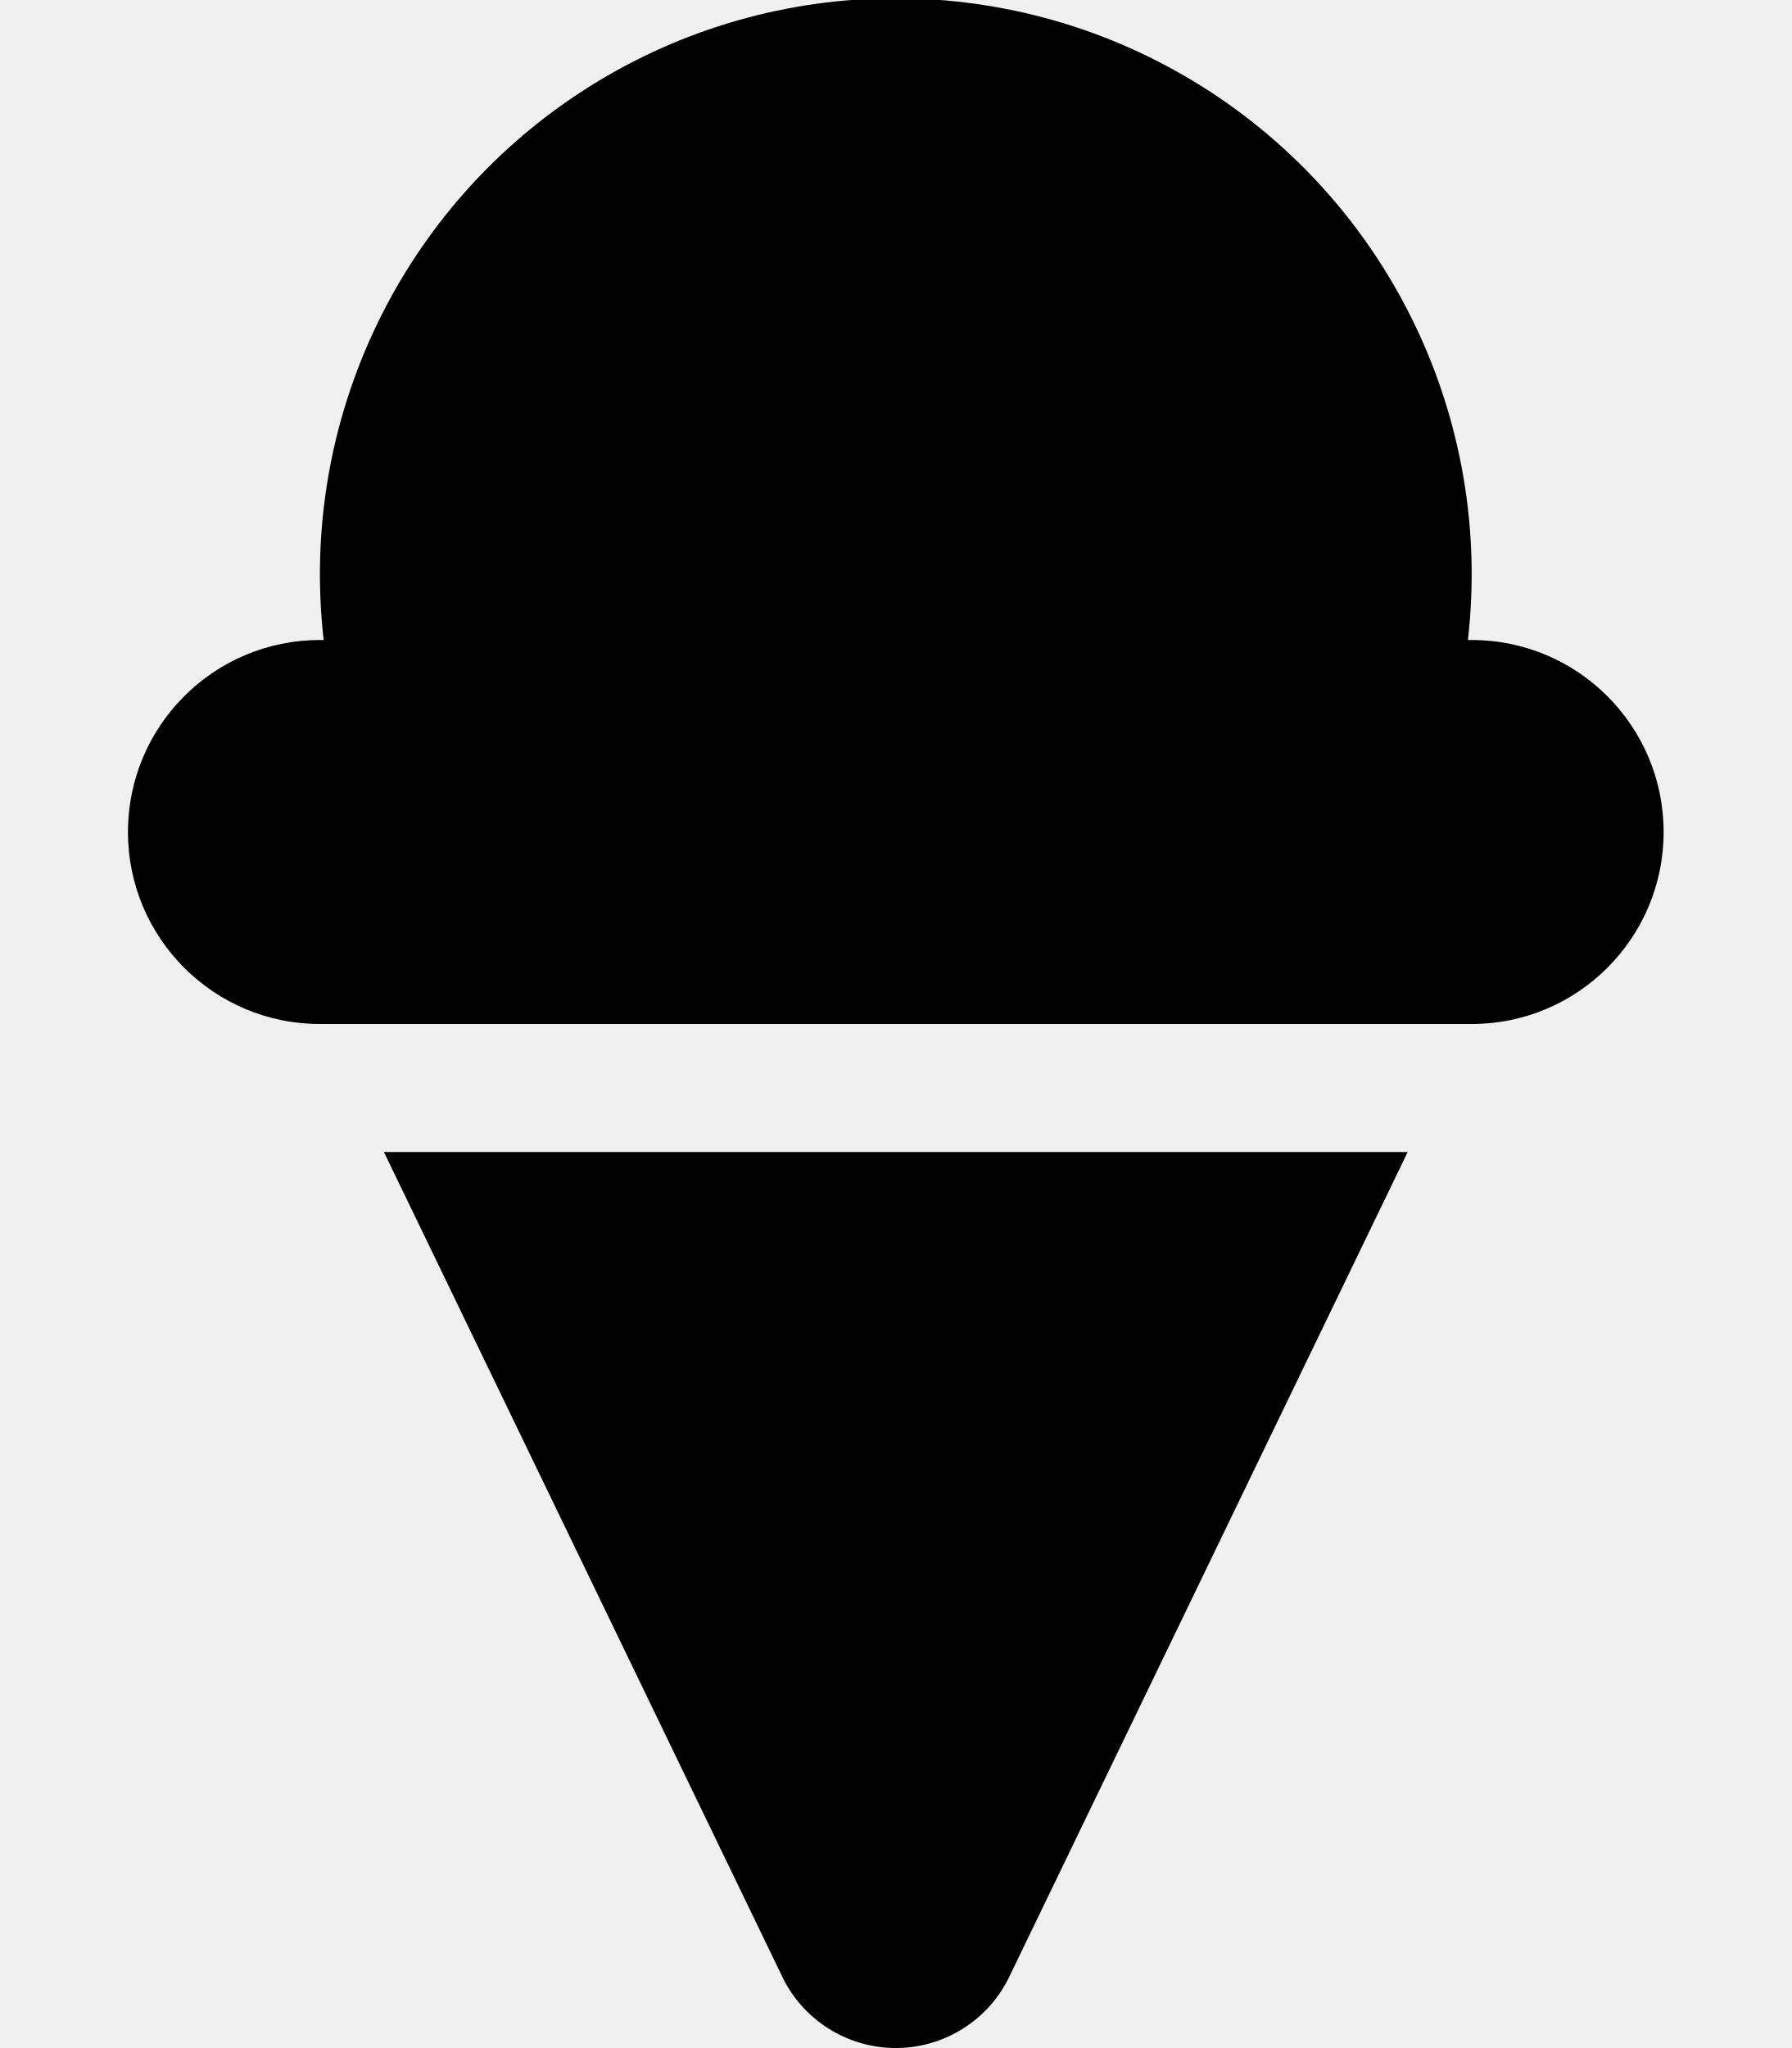
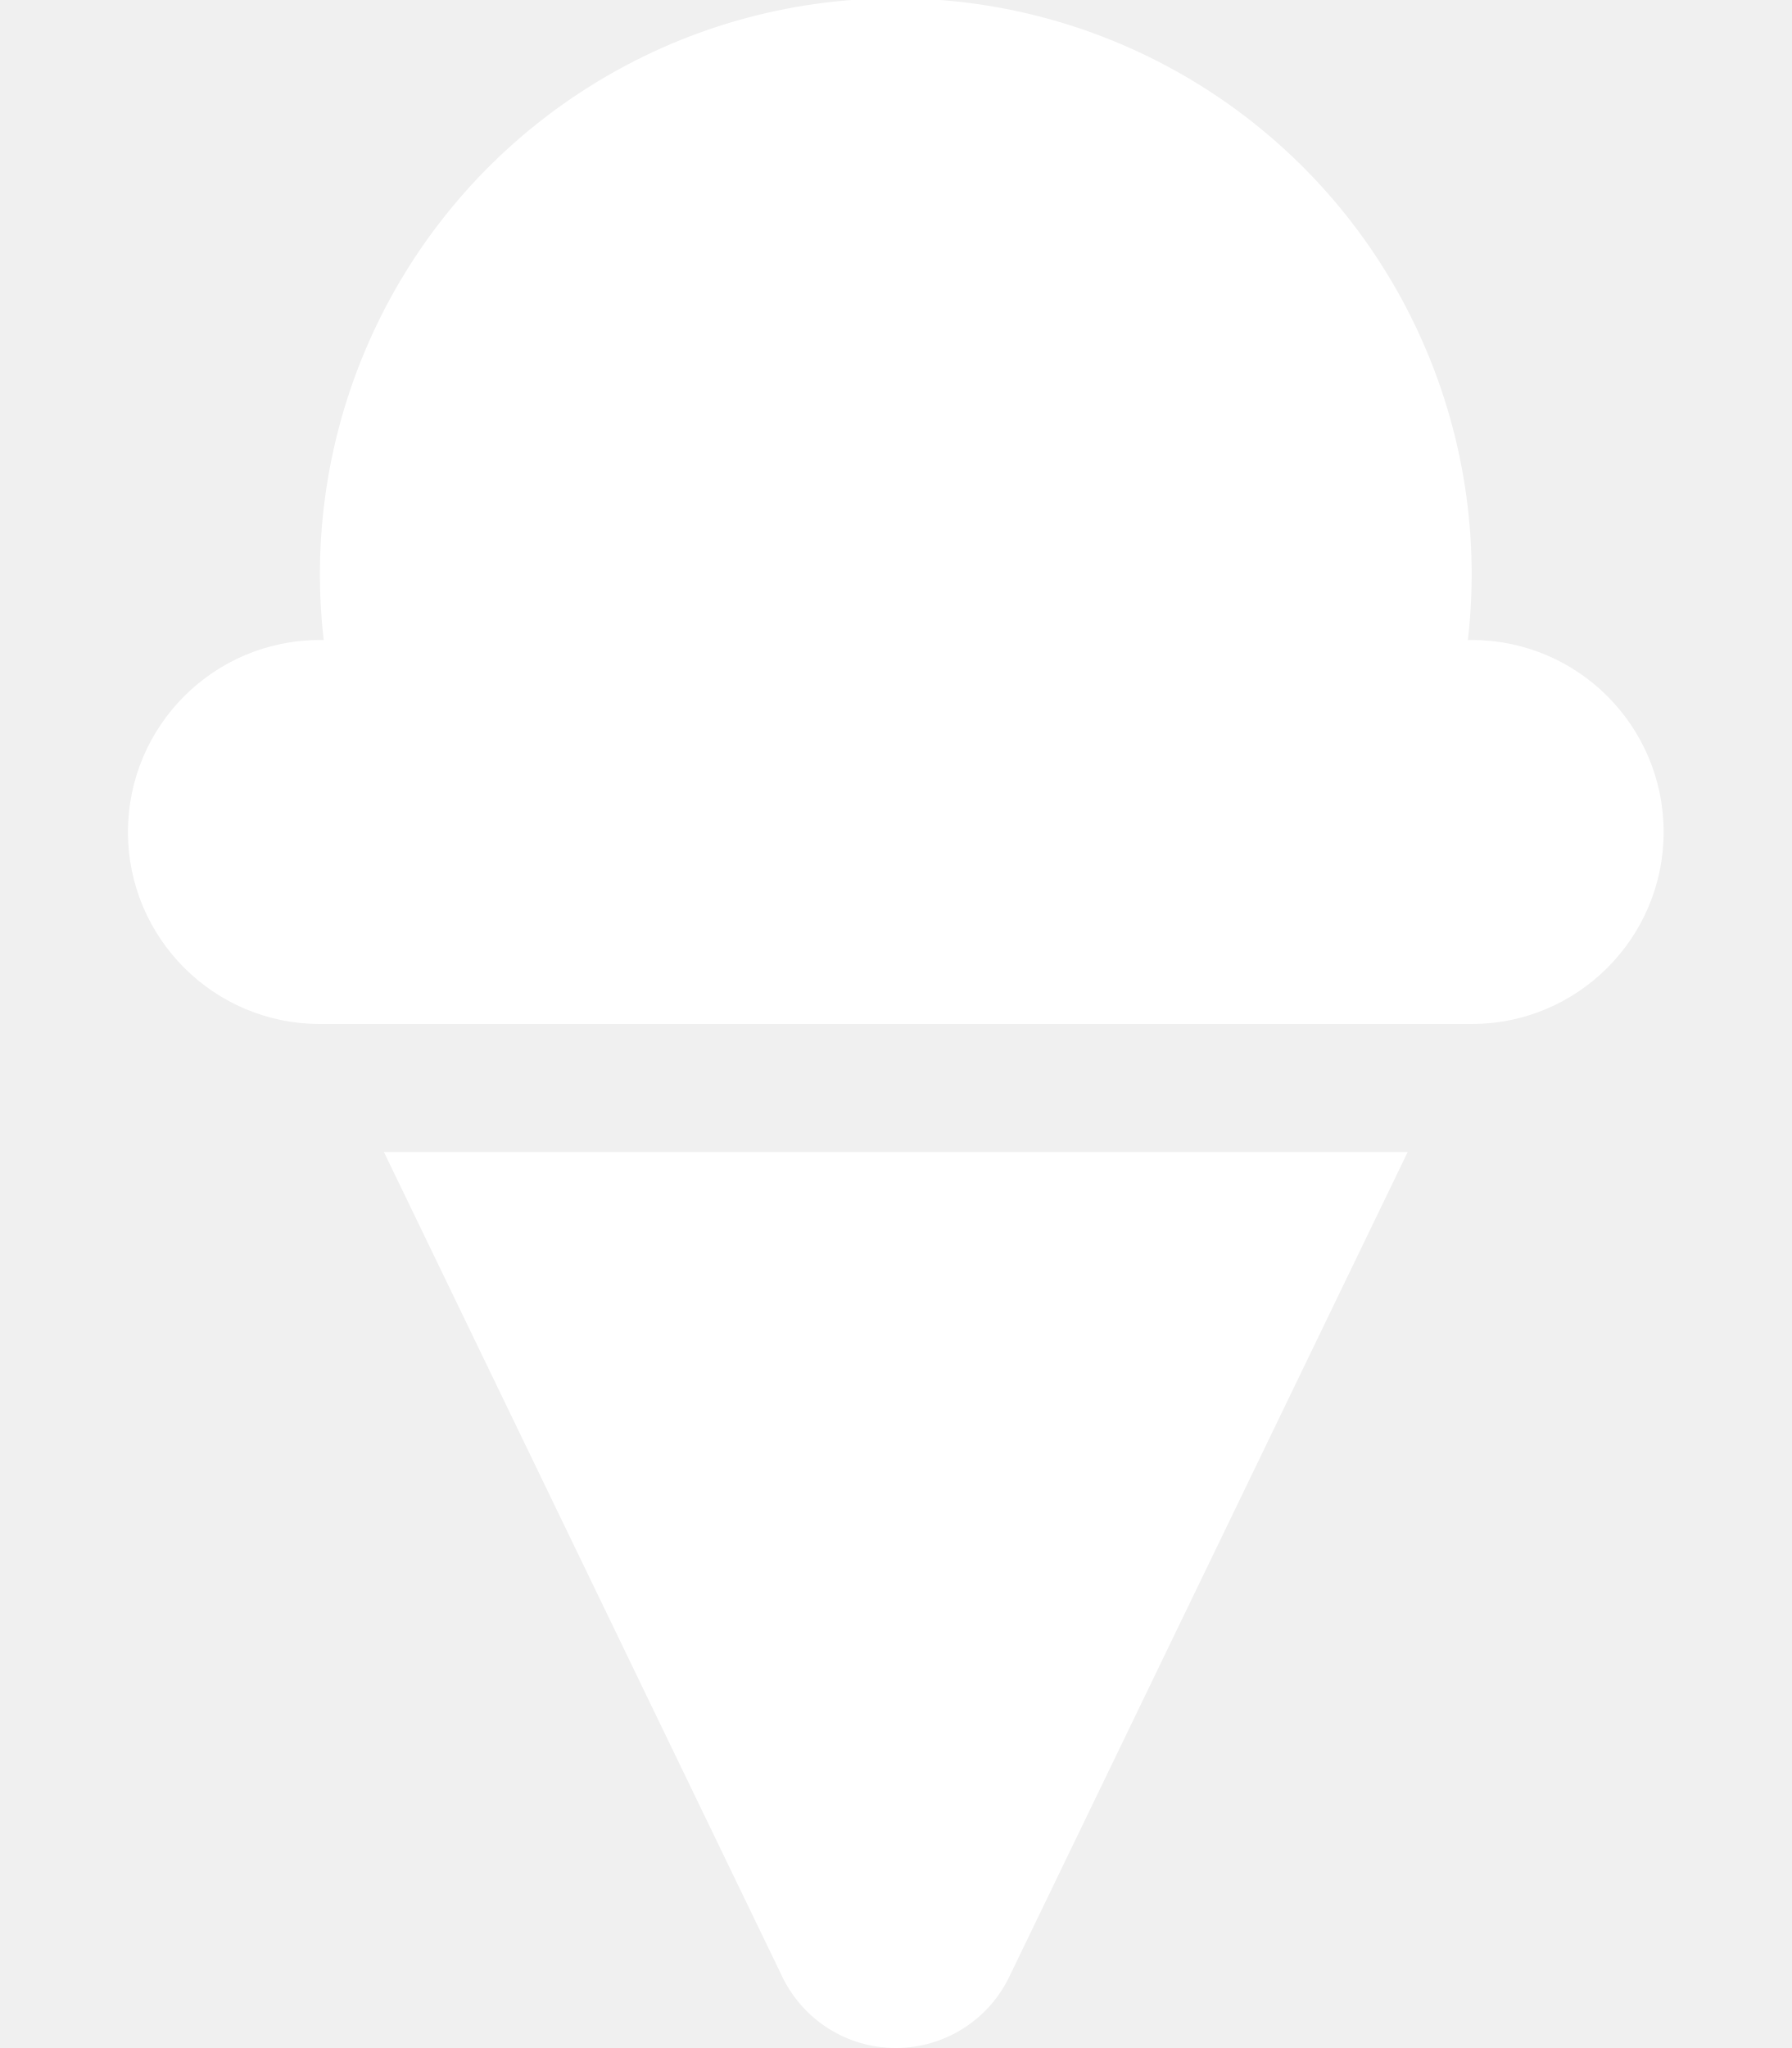
<svg xmlns="http://www.w3.org/2000/svg" aria-hidden="true" focusable="false" data-prefix="fas" data-icon="ice-cream" class="svg-inline--fa fa-ice-cream fa-w-14" role="img" viewBox="0 0 448 512">
-   <path fill="currentColor" d="M368 160h-.94a144 144 0 1 0-286.12 0H80a48 48 0 0 0 0 96h288a48 48 0 0 0 0-96zM195.38 493.69a31.52 31.52 0 0 0 57.24 0L352 288H96z" />
+   <path fill="#ffffff" d="M368 160h-.94a144 144 0 1 0-286.12 0H80a48 48 0 0 0 0 96h288a48 48 0 0 0 0-96zM195.38 493.69a31.52 31.52 0 0 0 57.24 0L352 288H96z">
+     </path>
</svg>
